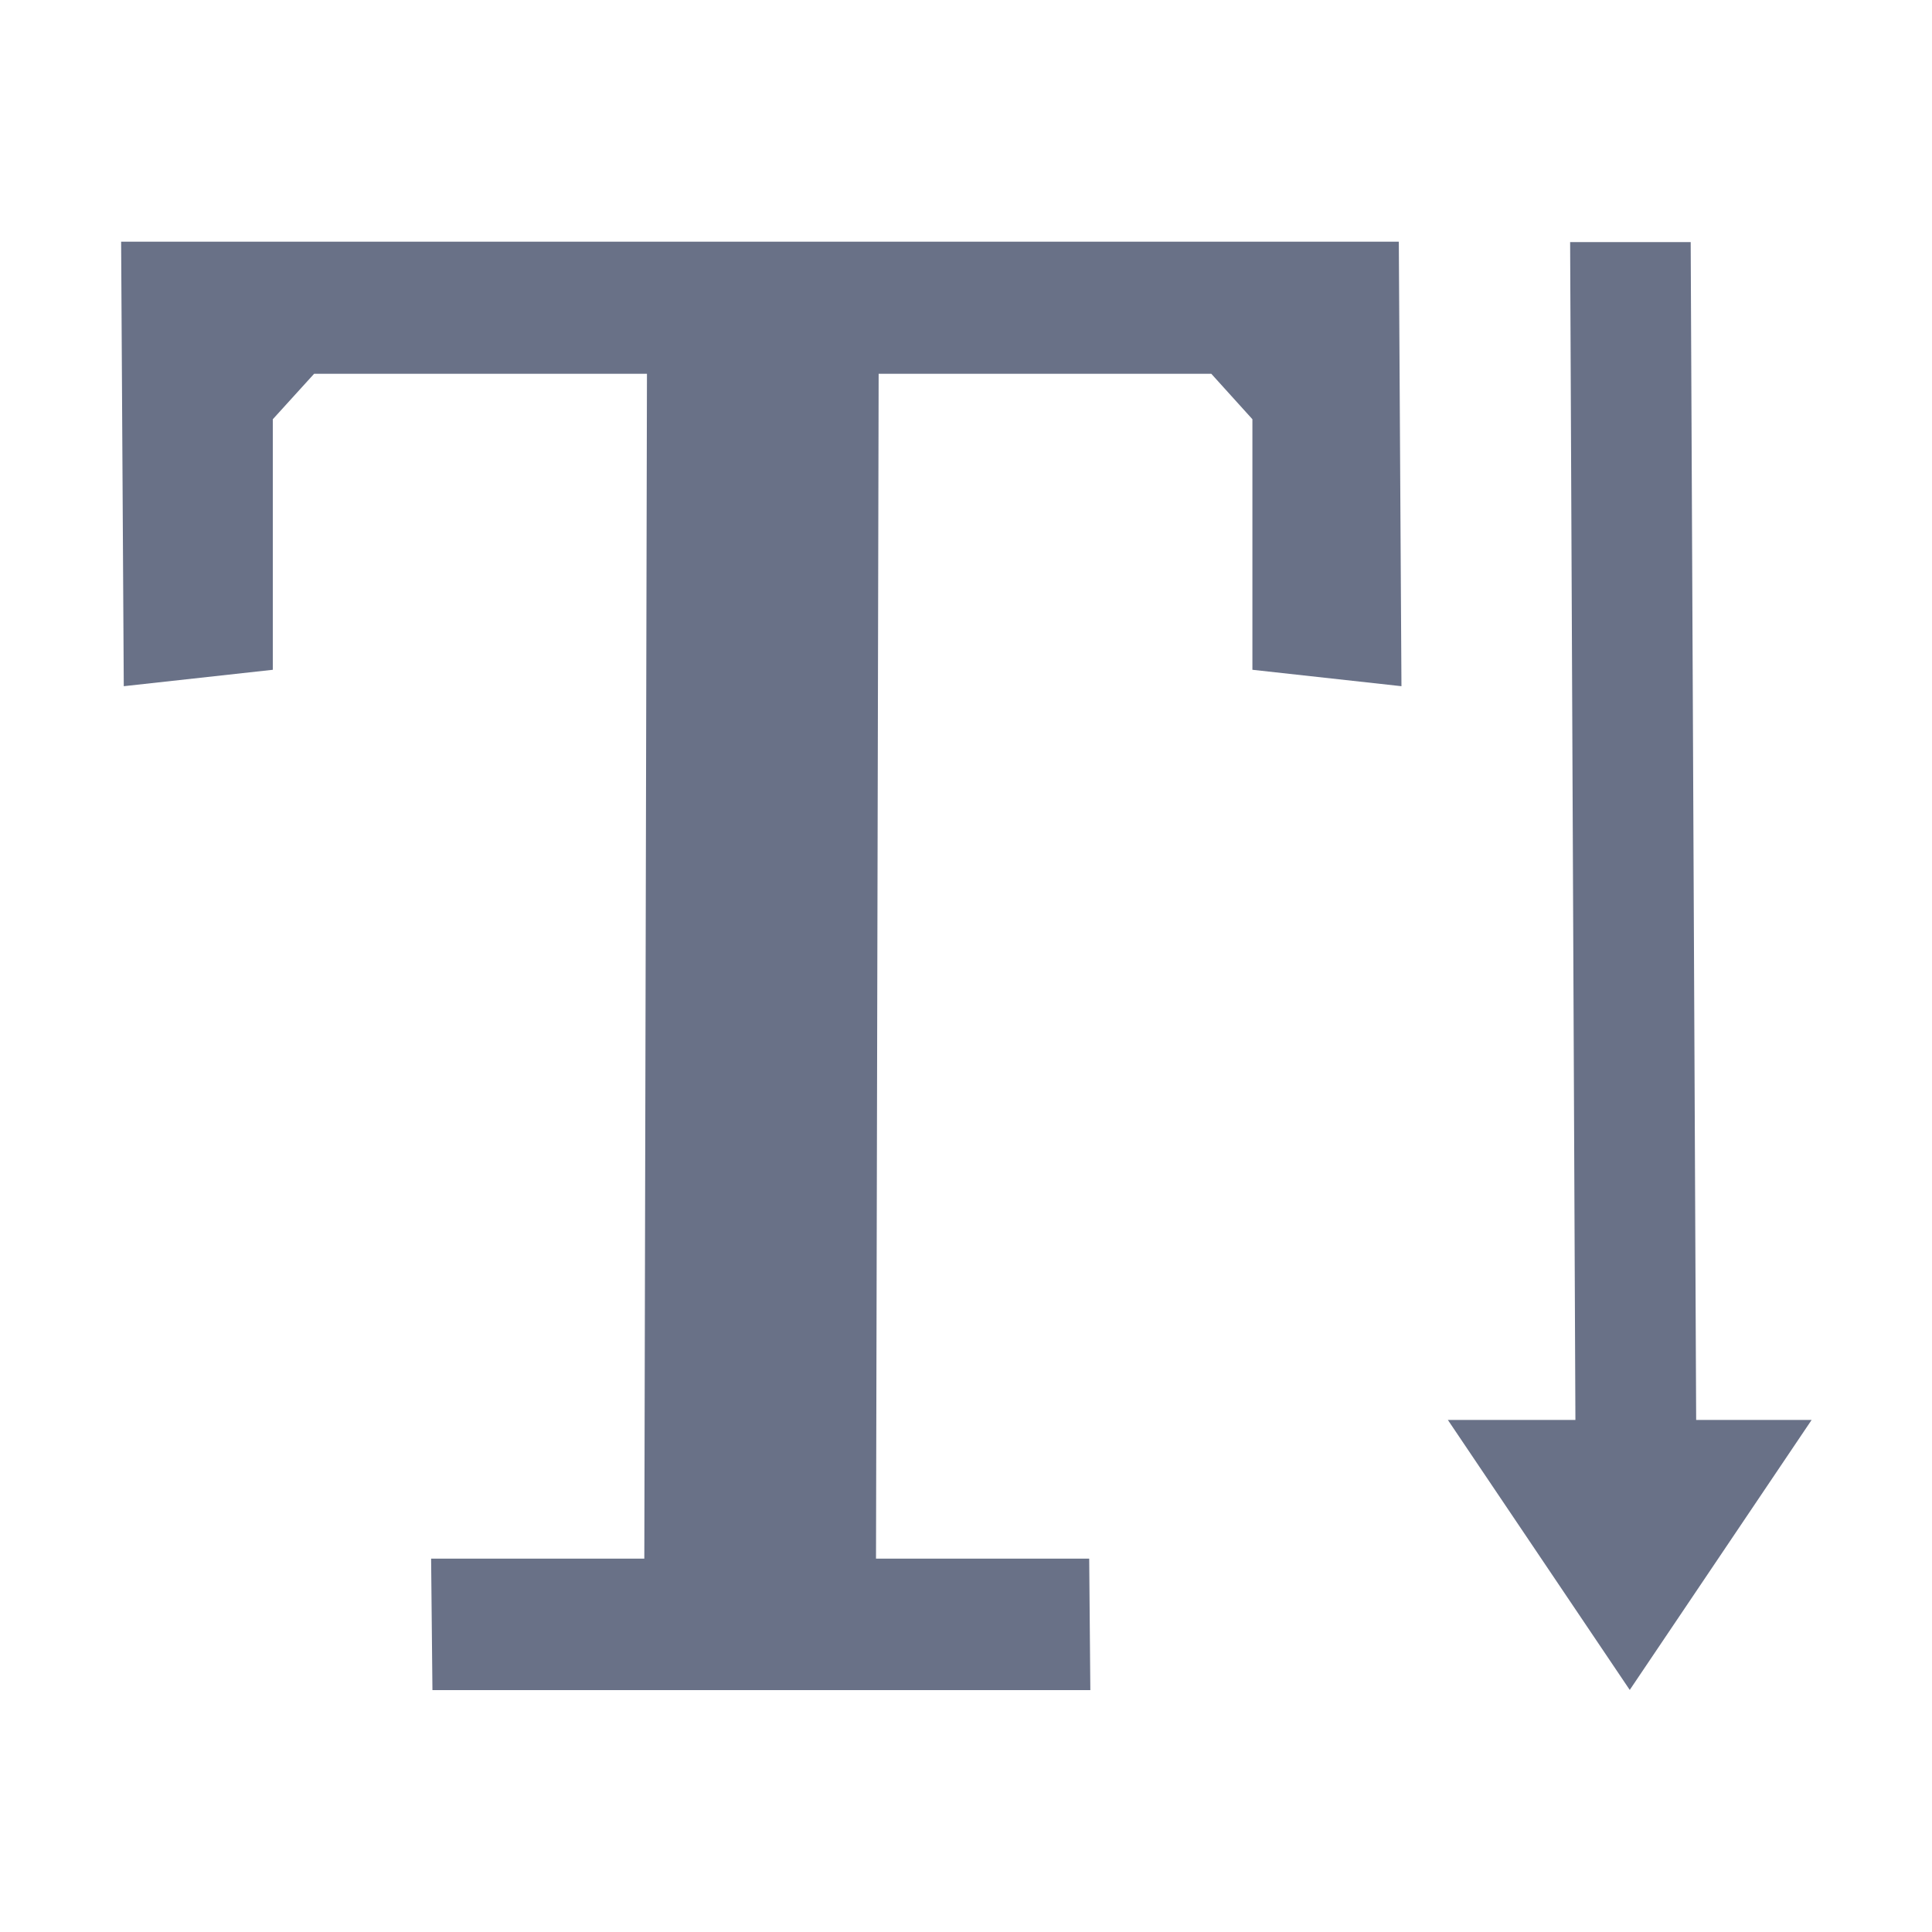
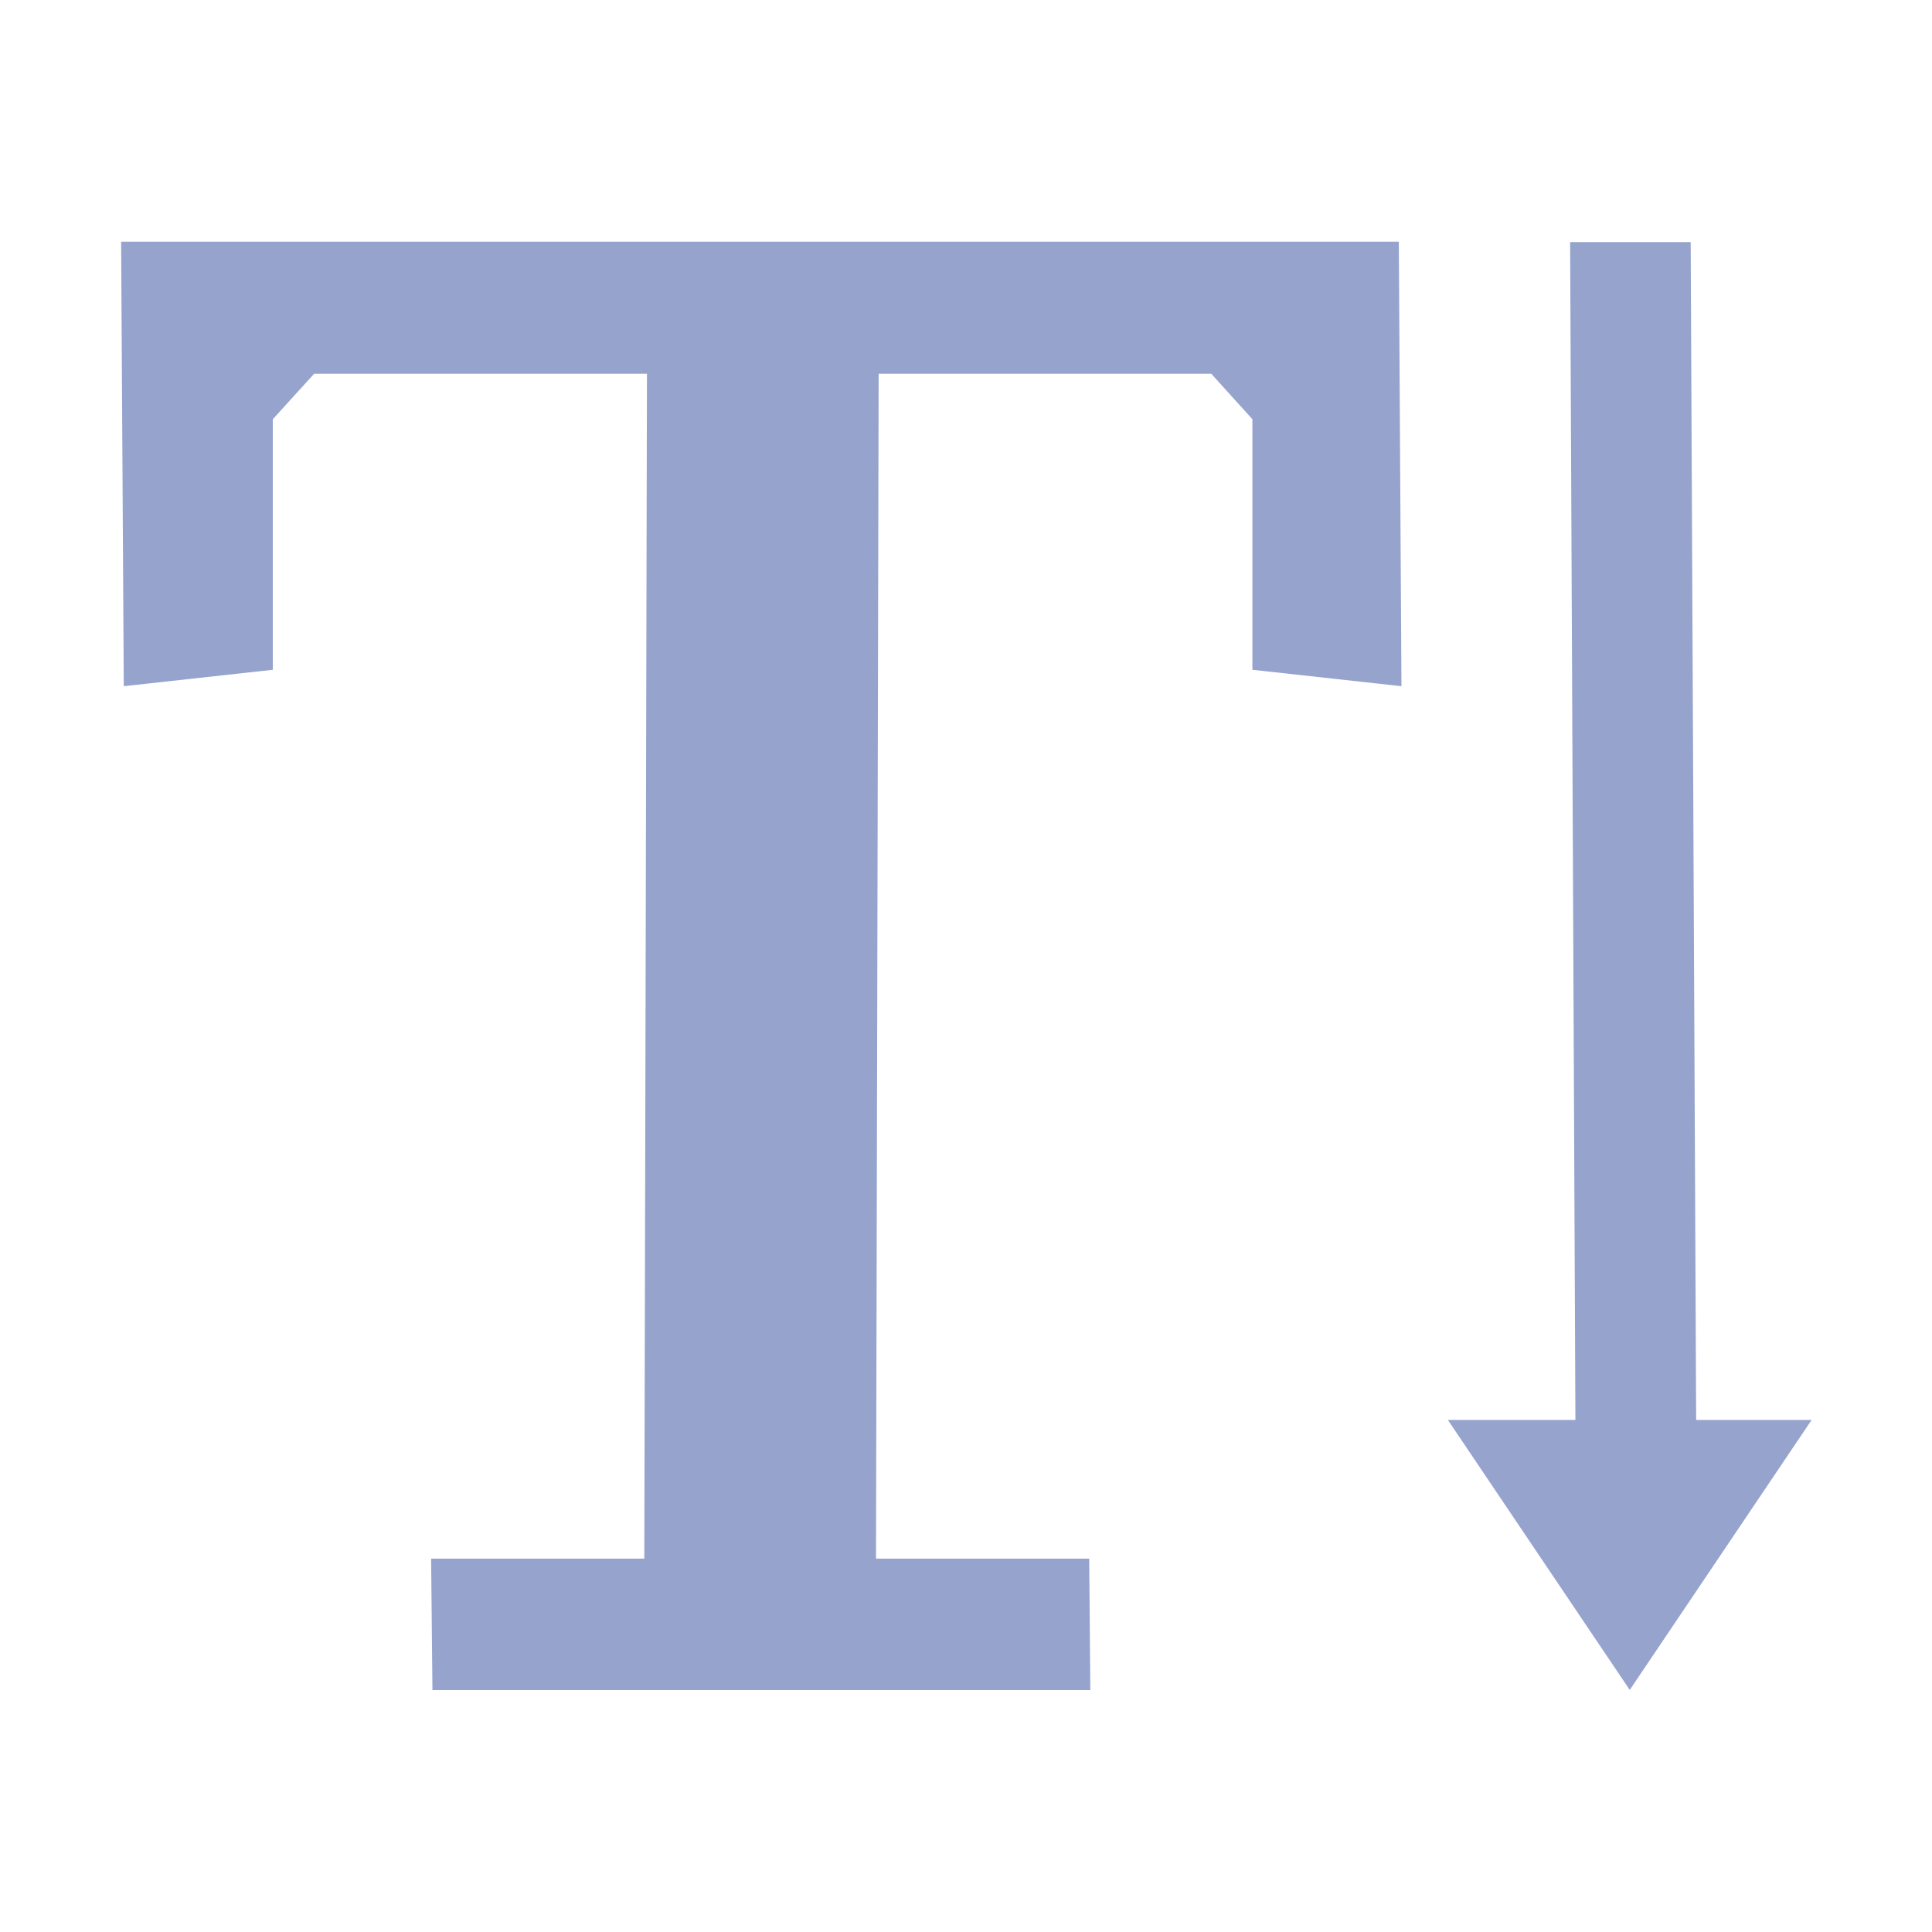
<svg xmlns="http://www.w3.org/2000/svg" t="1613973513102" class="icon" viewBox="0 0 1024 1024" version="1.1" p-id="1676" width="128" height="128">
  <defs>
    <style type="text/css" />
  </defs>
-   <path d="M577.9 895.8H229.2l-0.7-69.7h113l1.4-628H166.5l-21.9 24.1V355l-79 8.7-1.4-235.6h677.2l1.4 235.6-79-8.7V222.2L642 198.1H465.7l-1.4 628h113l0.6 69.7zM863.8 895.7l96.4-143.1H899l-2.9-624.3h-63.9l2.8 624.3h-67.6z" p-id="1207" fill="#697187" />
+   <path d="M577.9 895.8H229.2l-0.7-69.7h113l1.4-628H166.5l-21.9 24.1V355l-79 8.7-1.4-235.6h677.2l1.4 235.6-79-8.7V222.2L642 198.1H465.7l-1.4 628h113l0.6 69.7zM863.8 895.7l96.4-143.1H899l-2.9-624.3h-63.9l2.8 624.3h-67.6z" p-id="1207" fill="#96a4cd" />
</svg>
